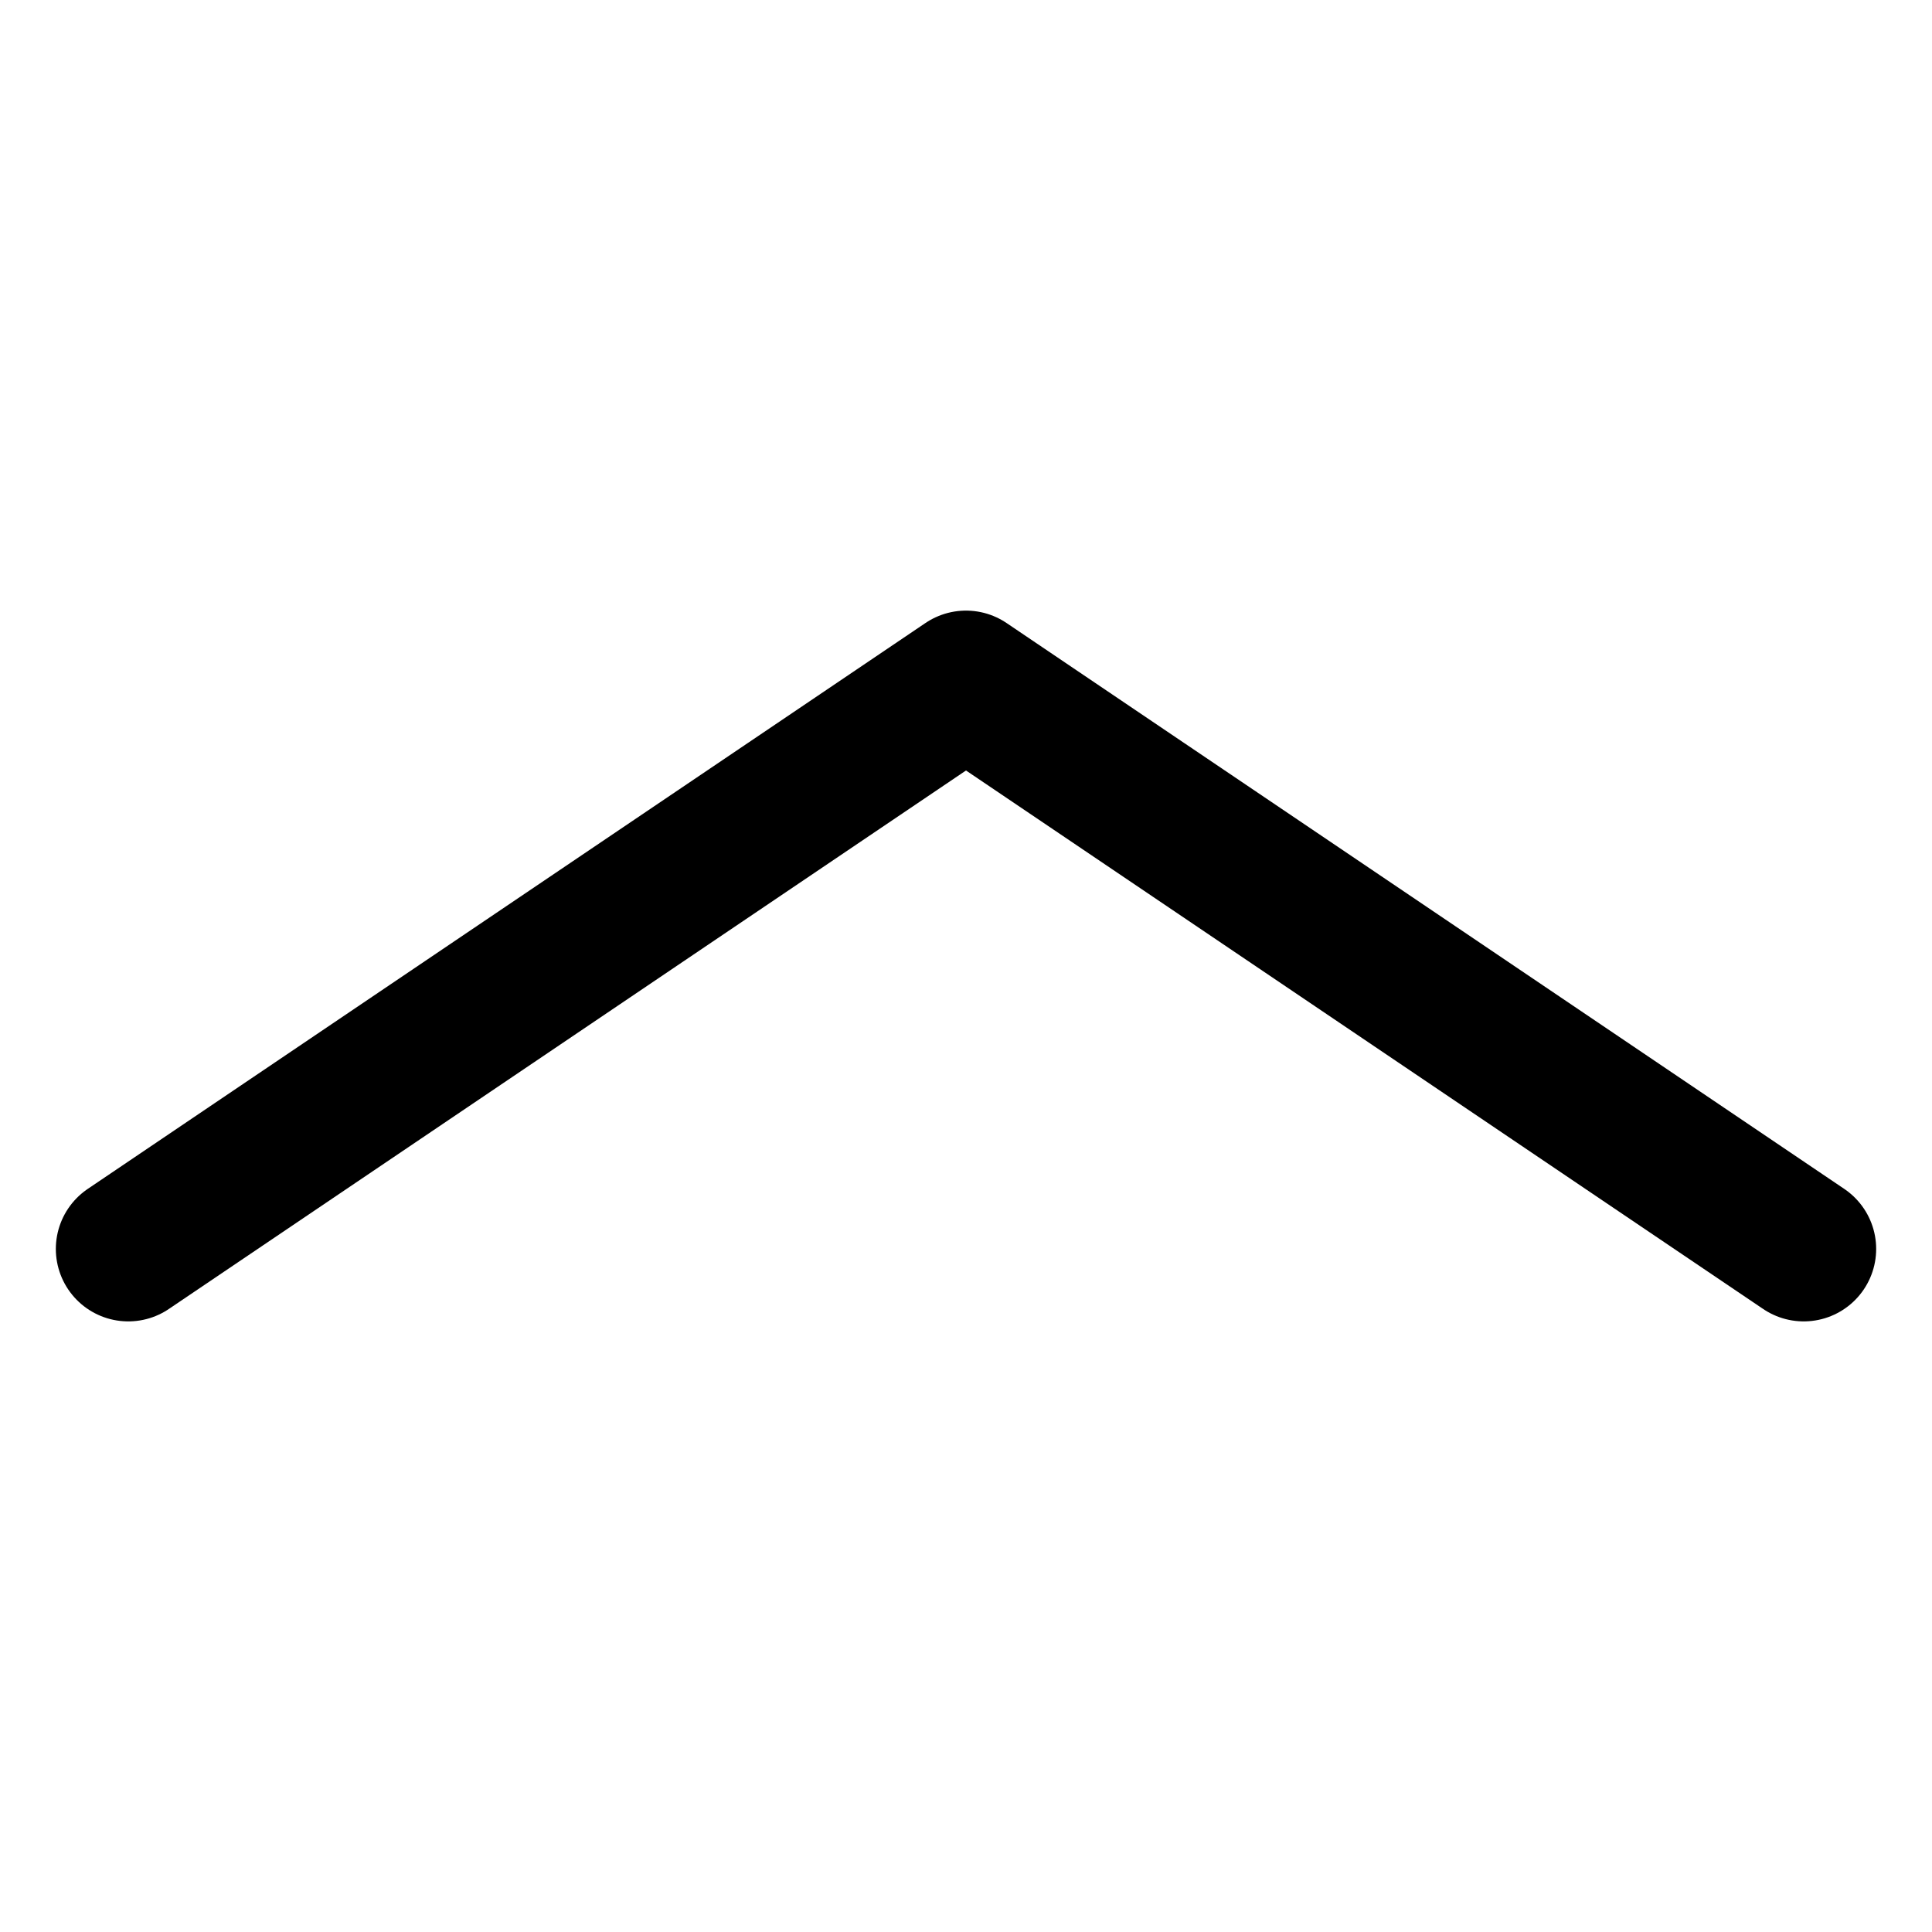
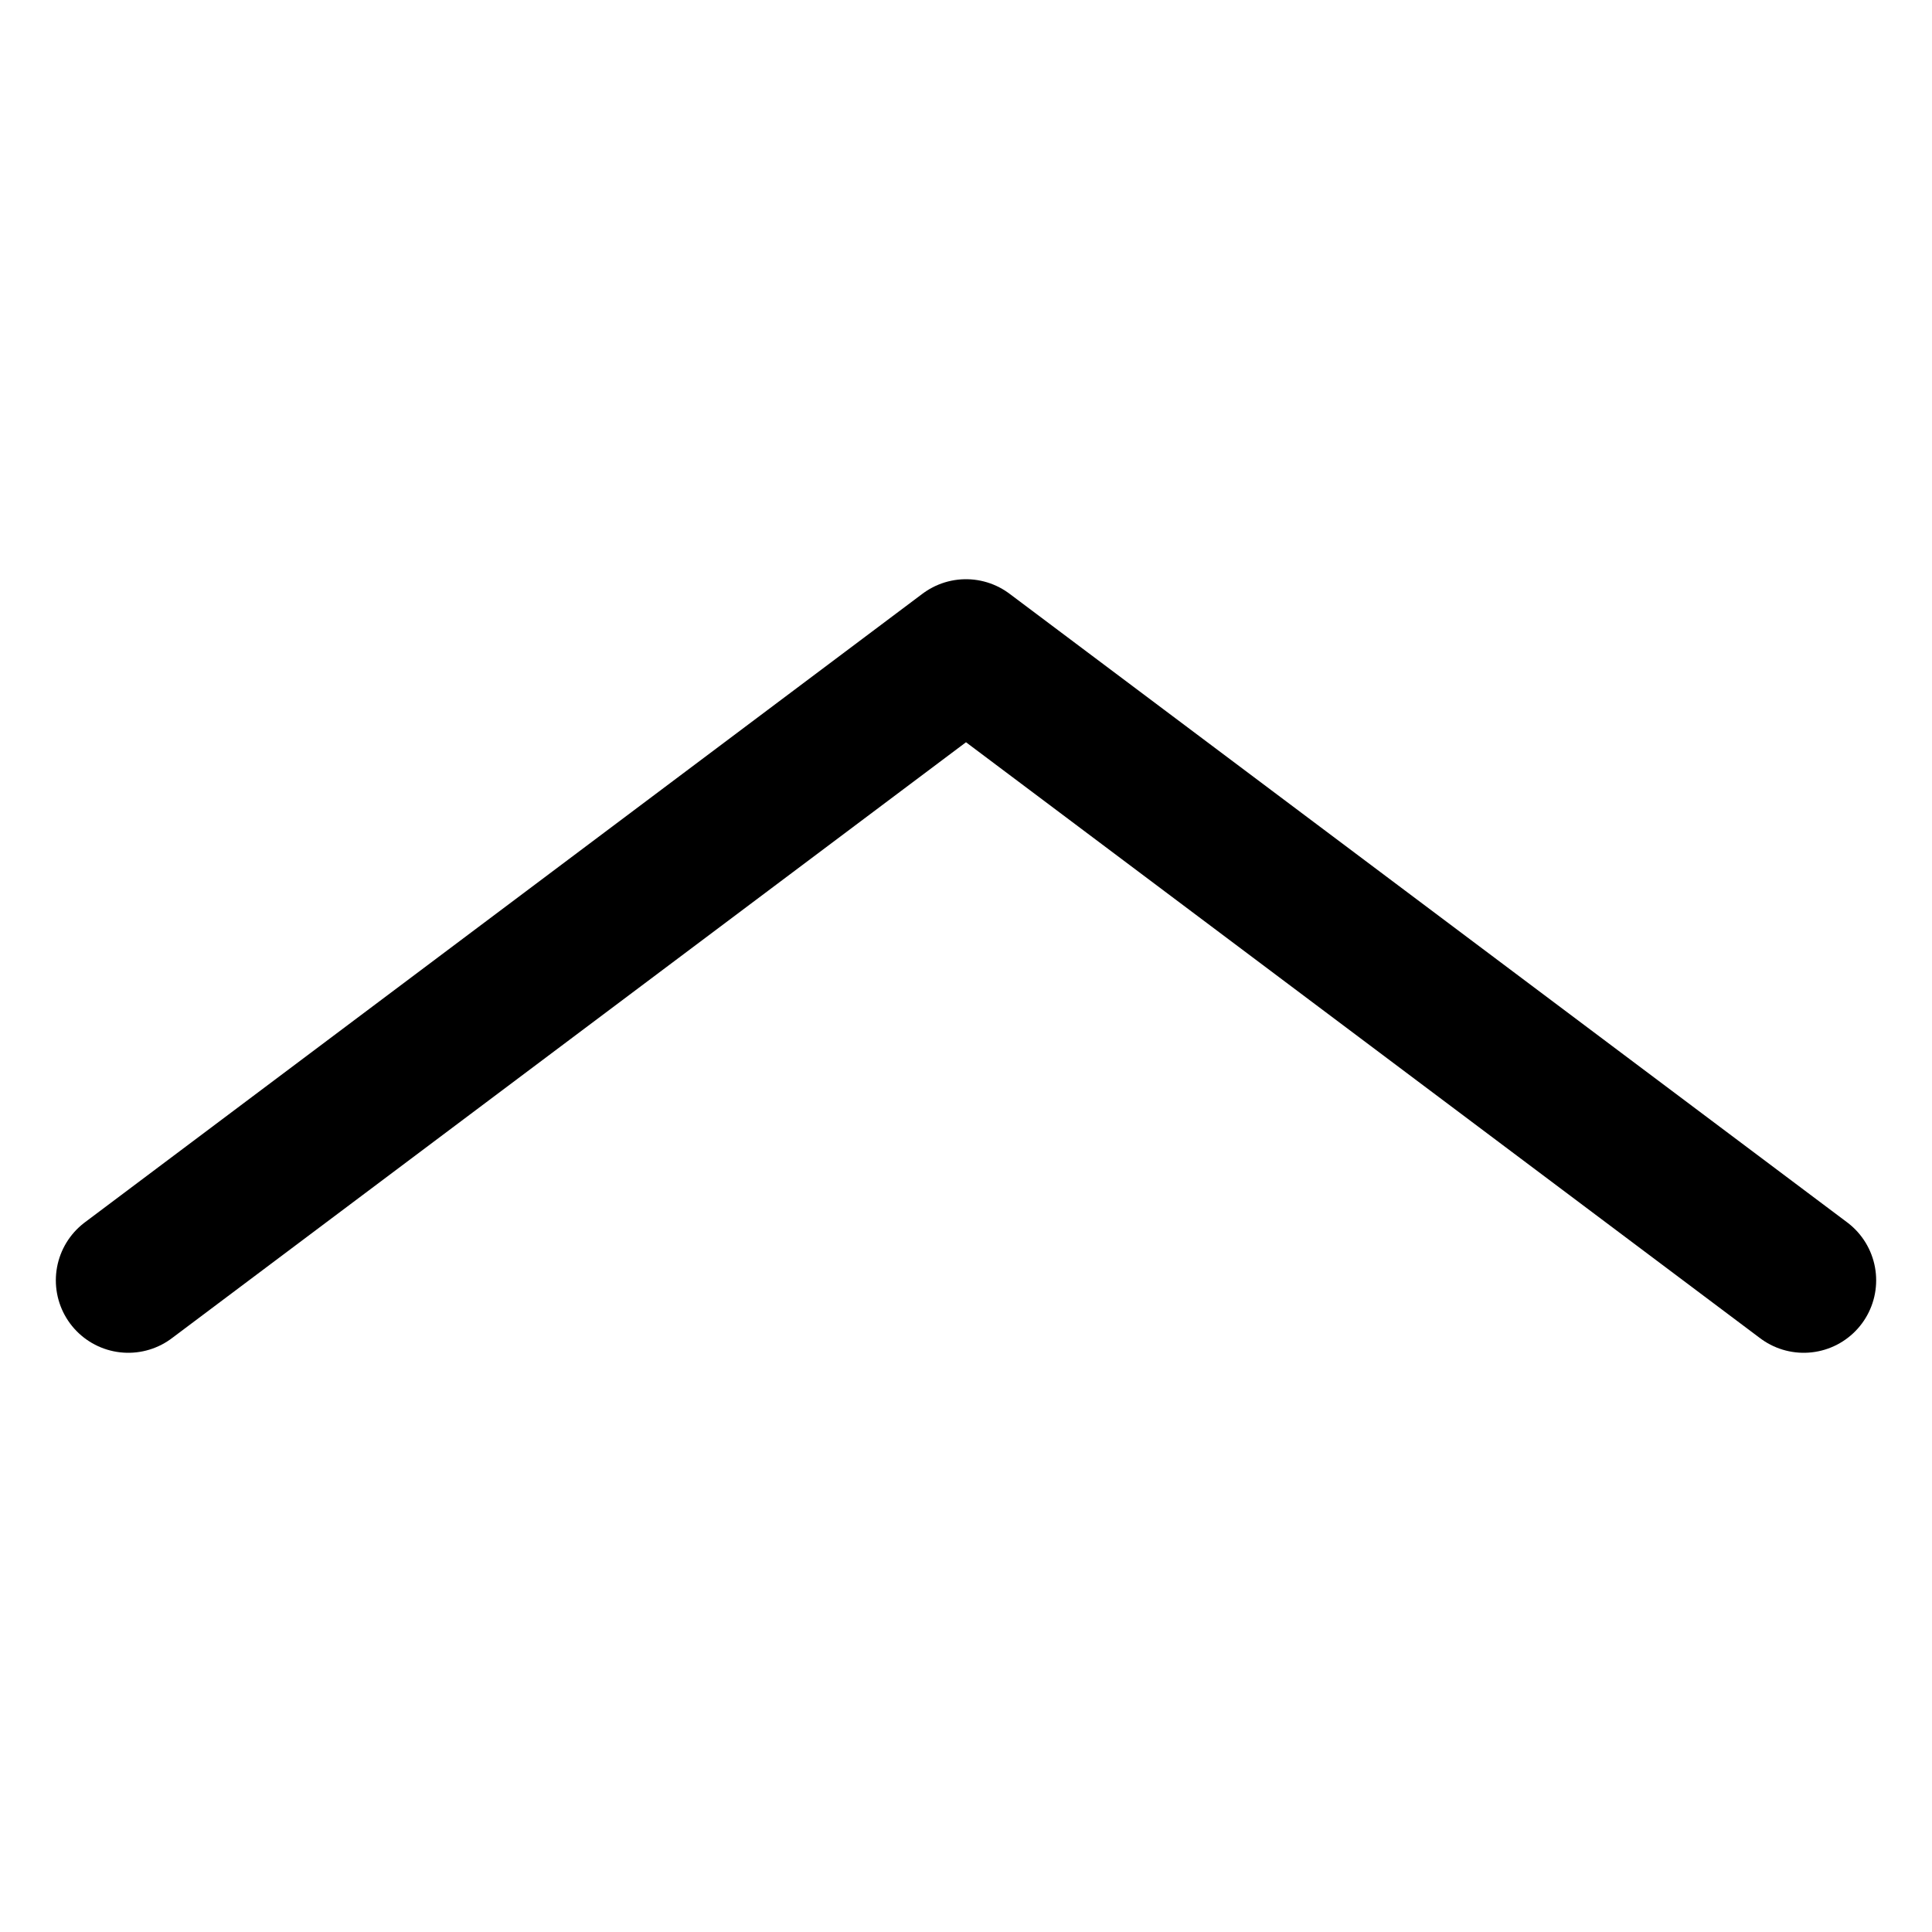
<svg xmlns="http://www.w3.org/2000/svg" width="20" height="20" viewBox="0 0 20 20" fill="none" data-fui-icon="true">
-   <path d="M1.328 12.929L10 7.071L18.672 12.929" stroke="currentColor" stroke-width="1.5" stroke-linecap="round" stroke-linejoin="round" />
+   <path d="M1.328 13.254L10 6.746L18.672 13.254" stroke="currentColor" stroke-width="1.5" stroke-linecap="round" stroke-linejoin="round" />
</svg>
